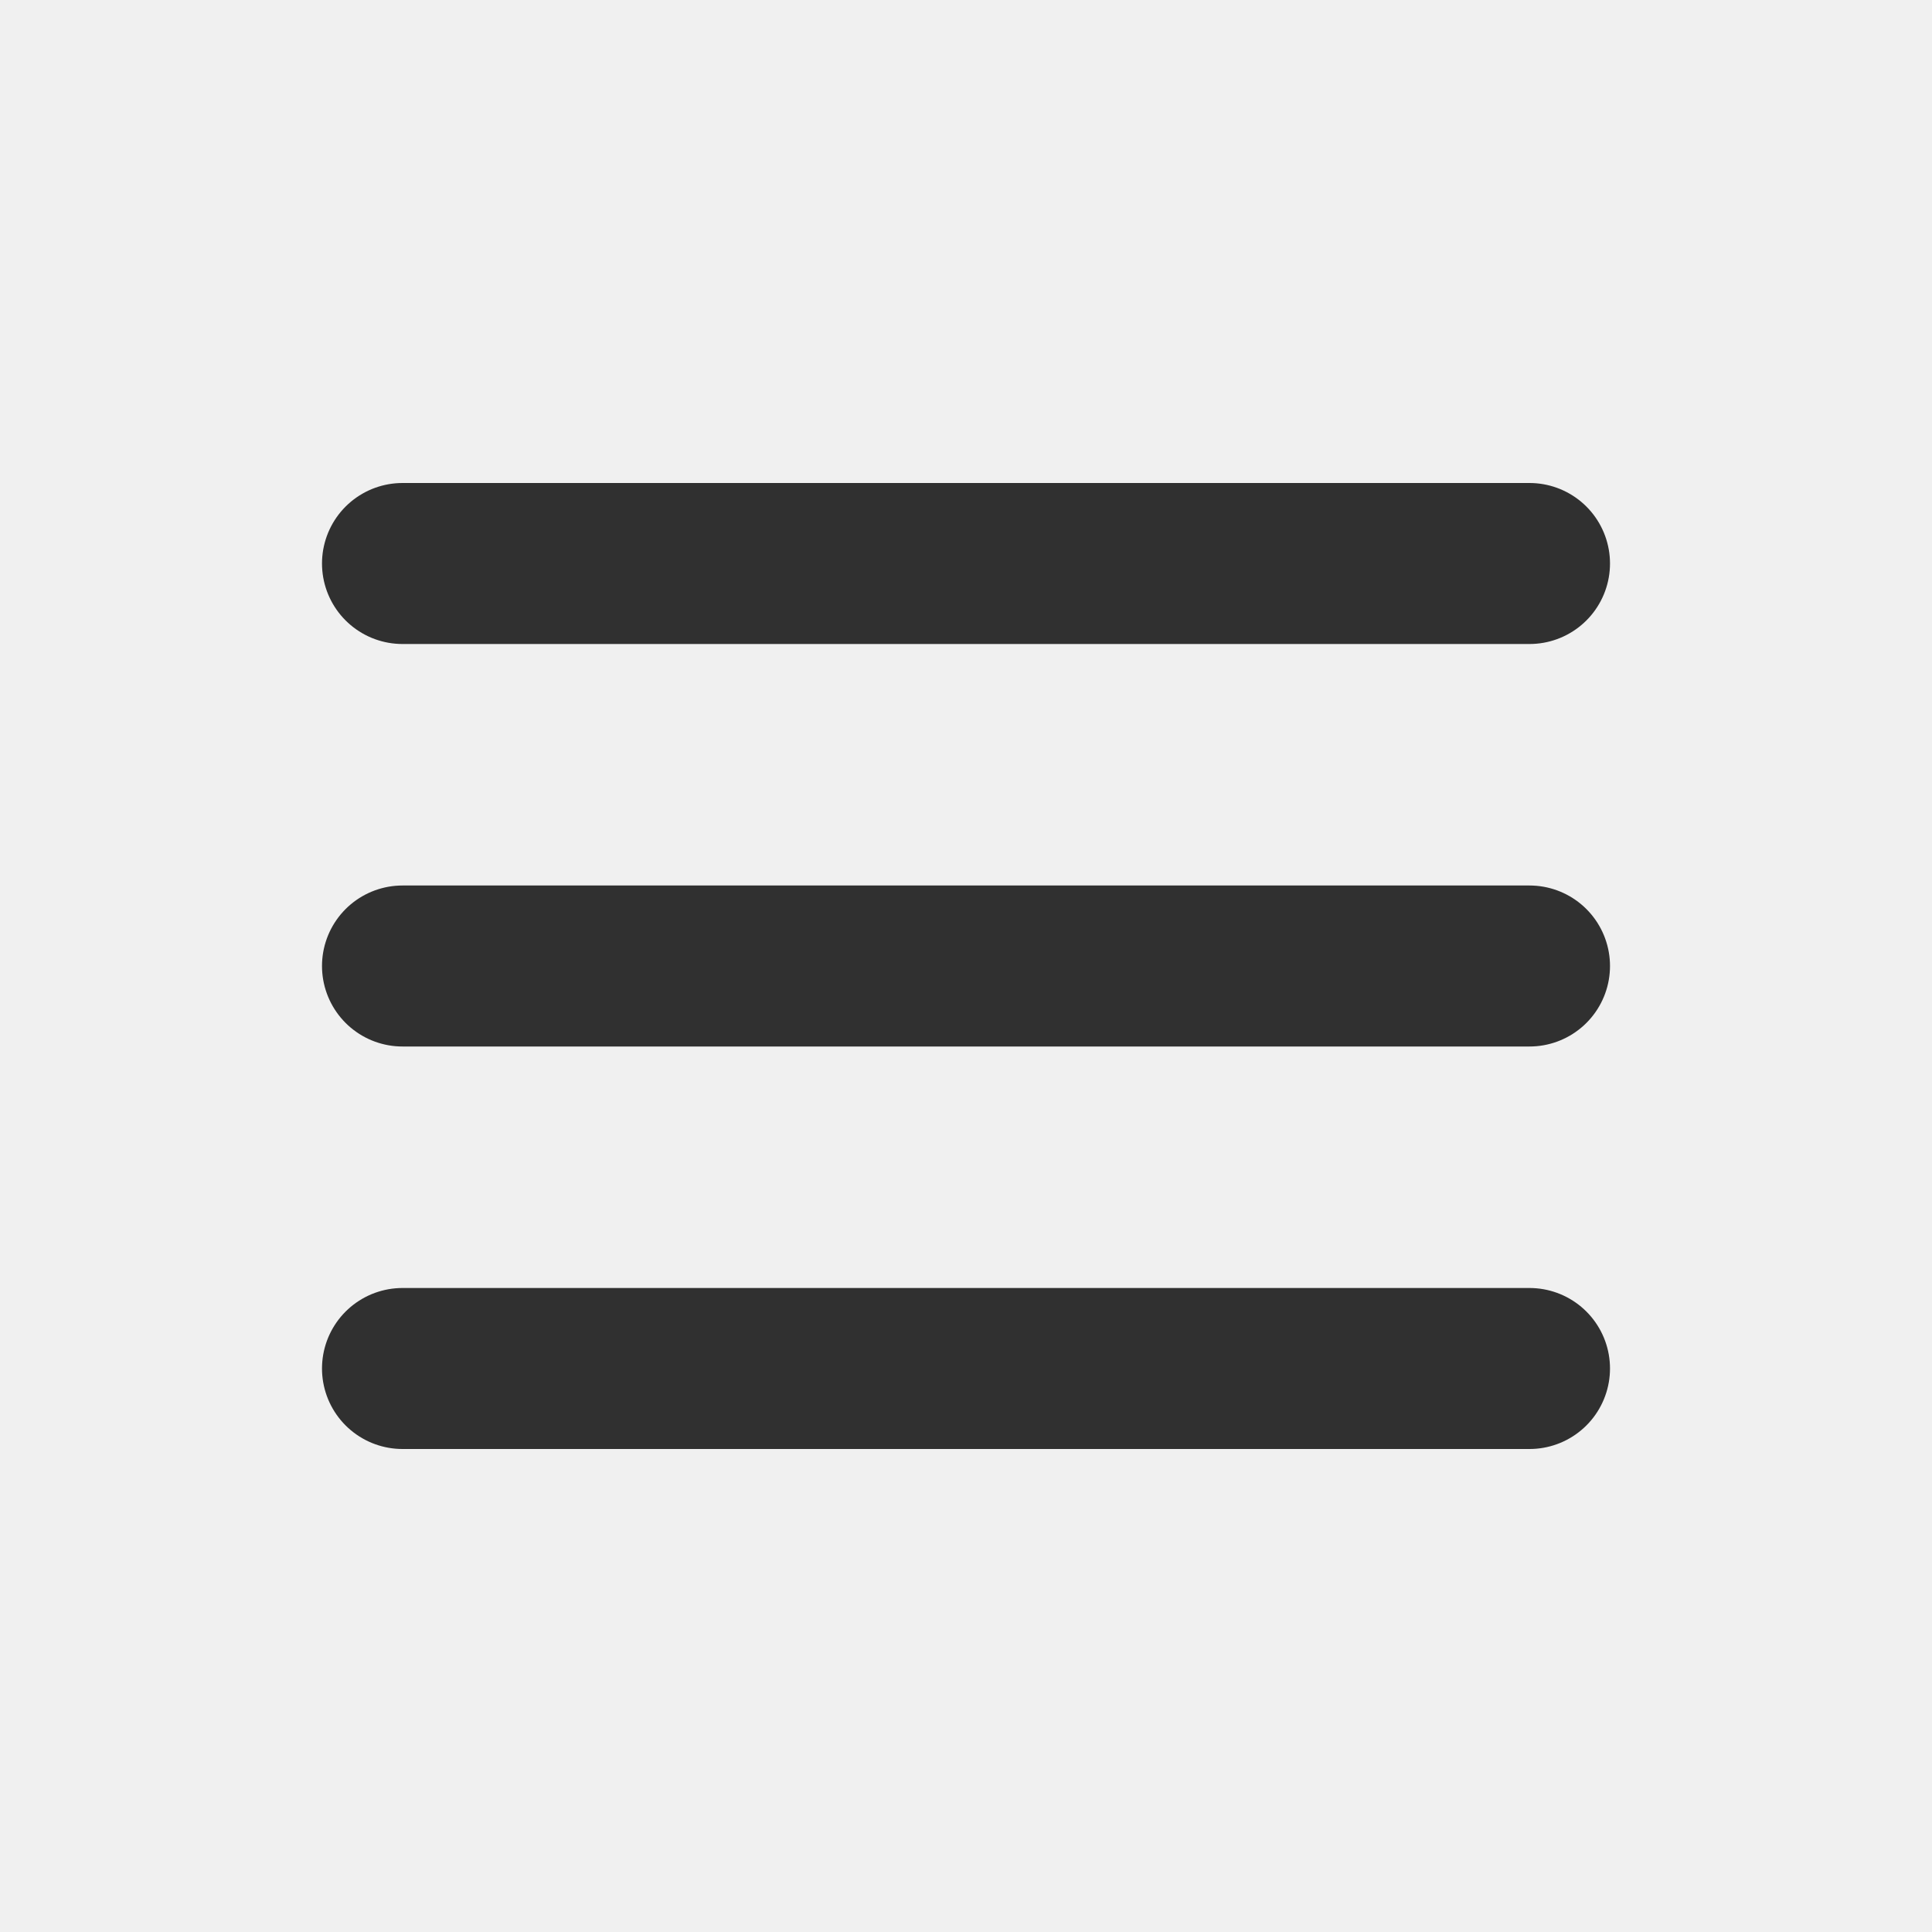
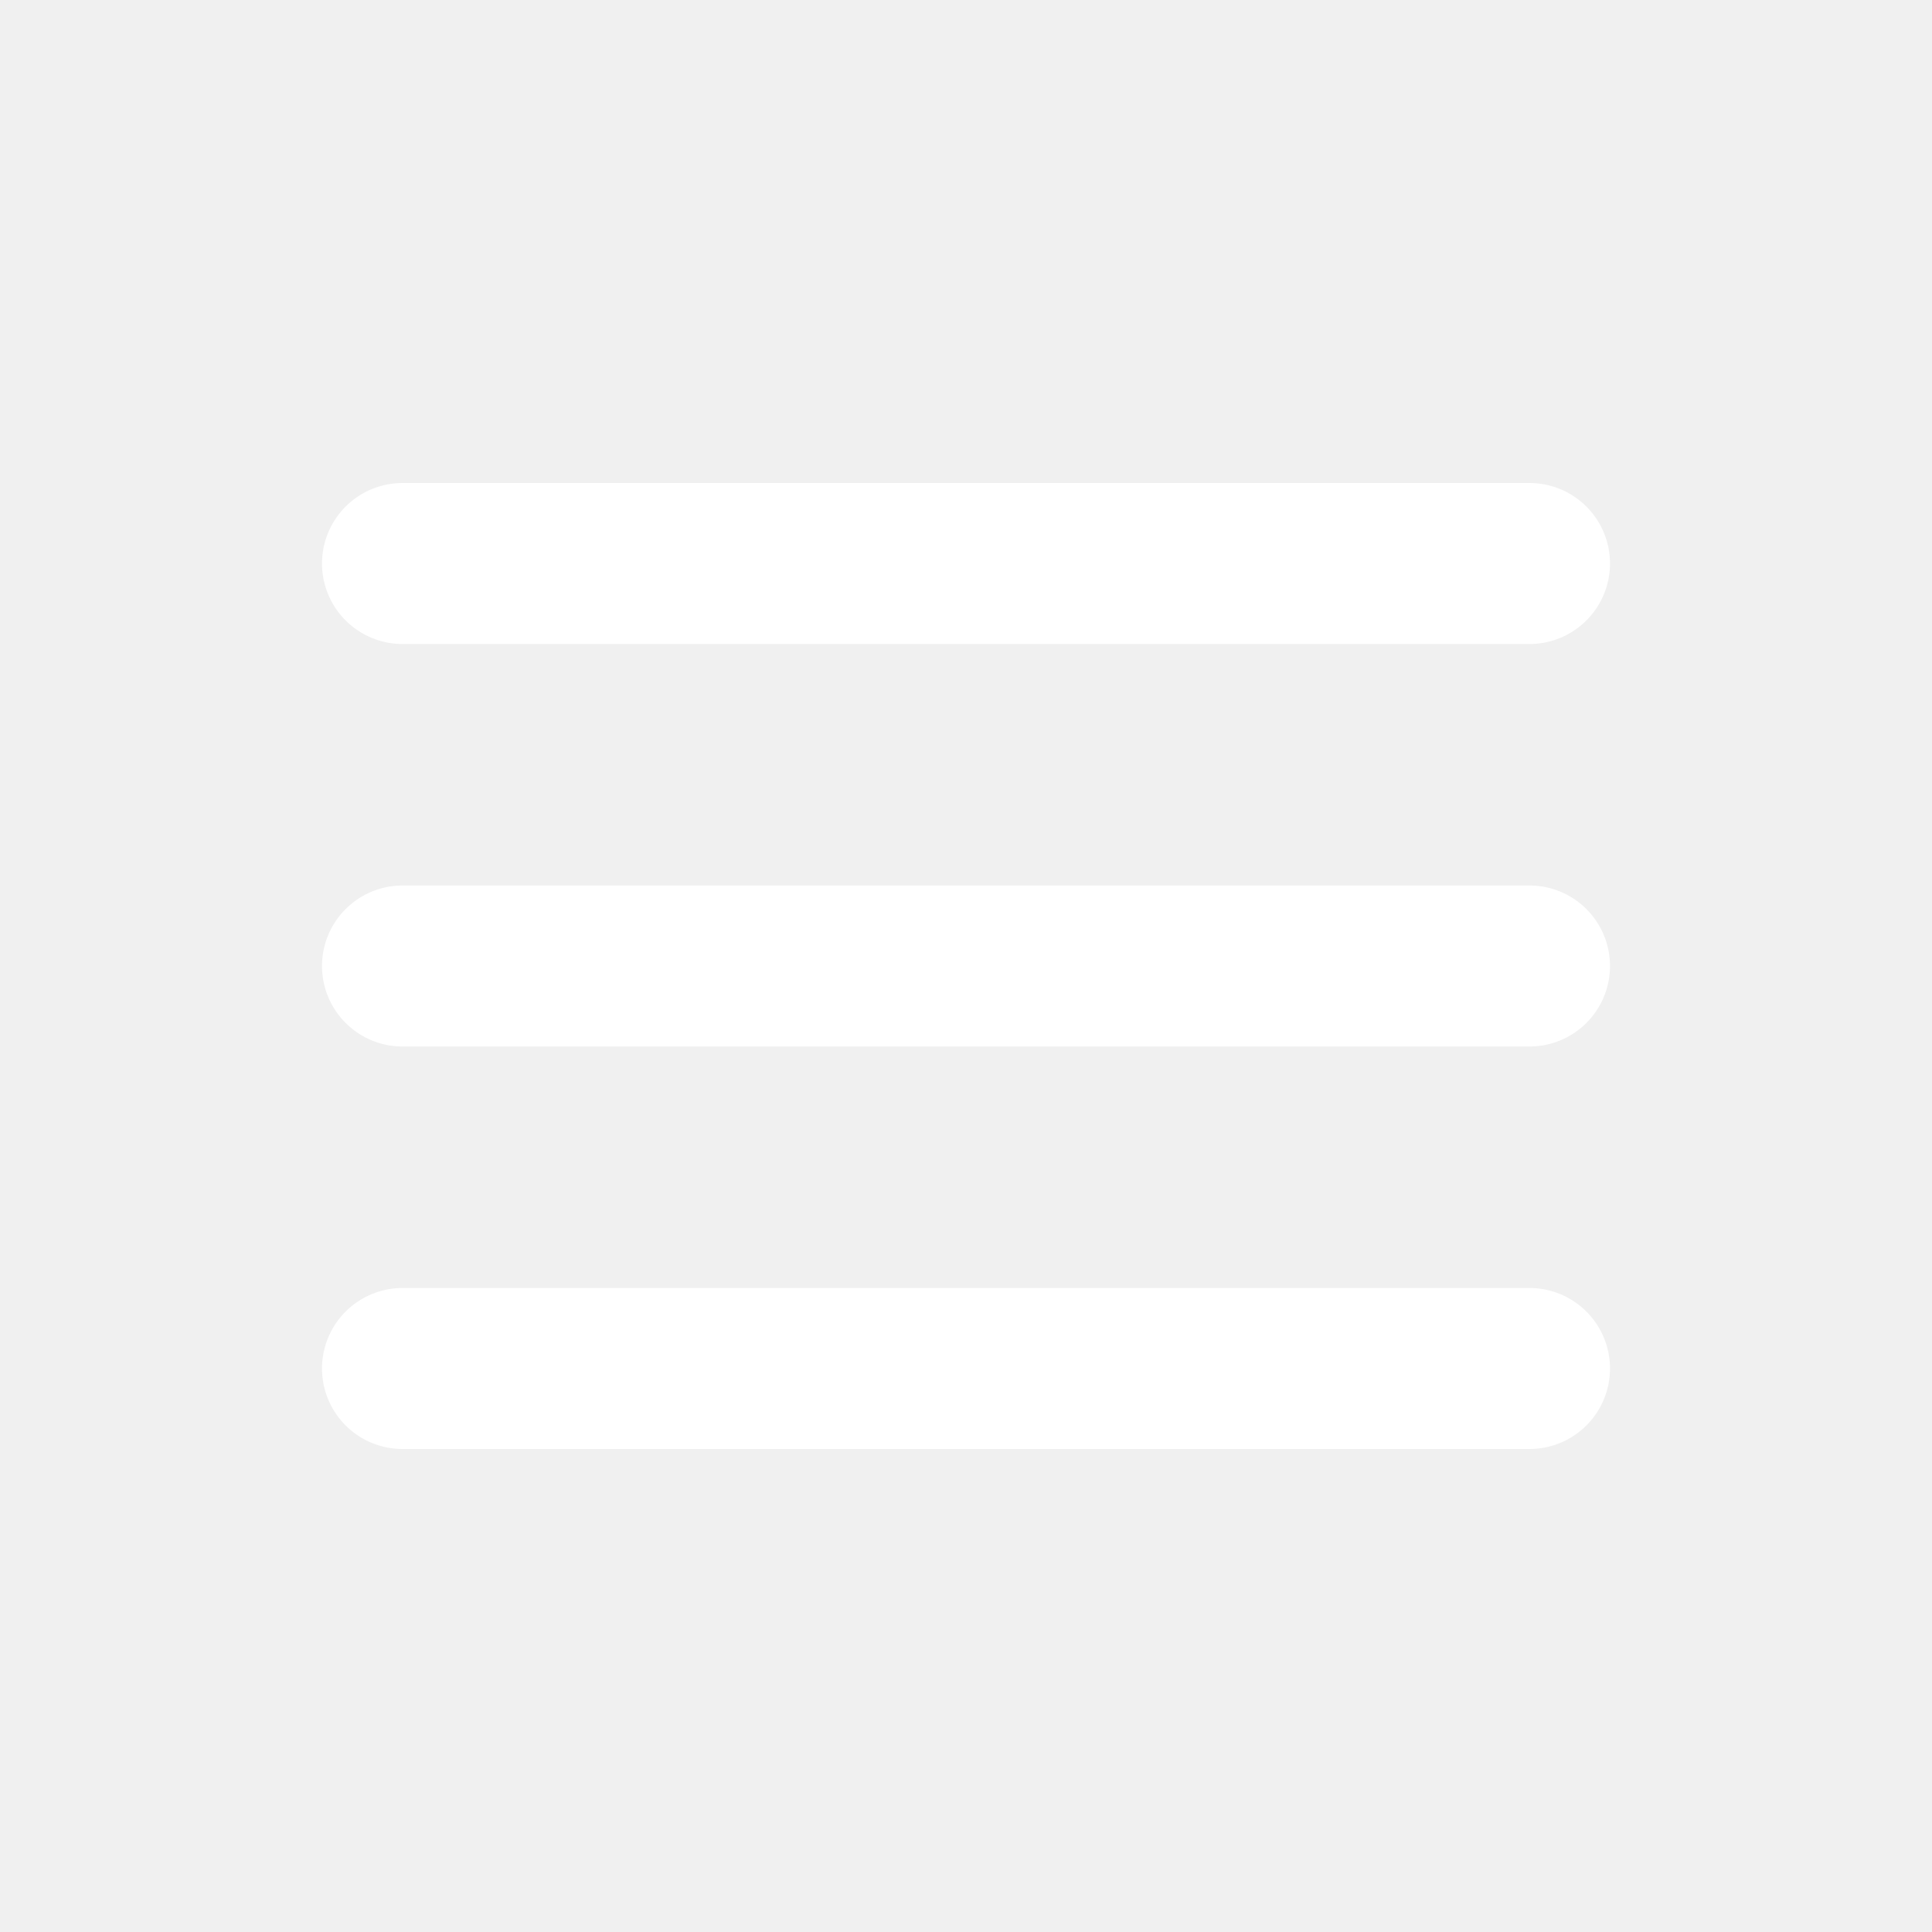
<svg xmlns="http://www.w3.org/2000/svg" width="24" height="24" viewBox="0 0 24 24" fill="none">
-   <path d="M5 7H19" stroke="#303030" stroke-width="2" stroke-linecap="round" />
-   <path d="M5 12H19" stroke="#303030" stroke-width="2" stroke-linecap="round" />
-   <path d="M5 17H19" stroke="#303030" stroke-width="2" stroke-linecap="round" />
+   <path d="M5 7H19" stroke="#ffffff" stroke-width="2" stroke-linecap="round" />
+   <path d="M5 12H19" stroke="#ffffff" stroke-width="2" stroke-linecap="round" />
+   <path d="M5 17H19" stroke="#ffffff" stroke-width="2" stroke-linecap="round" />
</svg>
